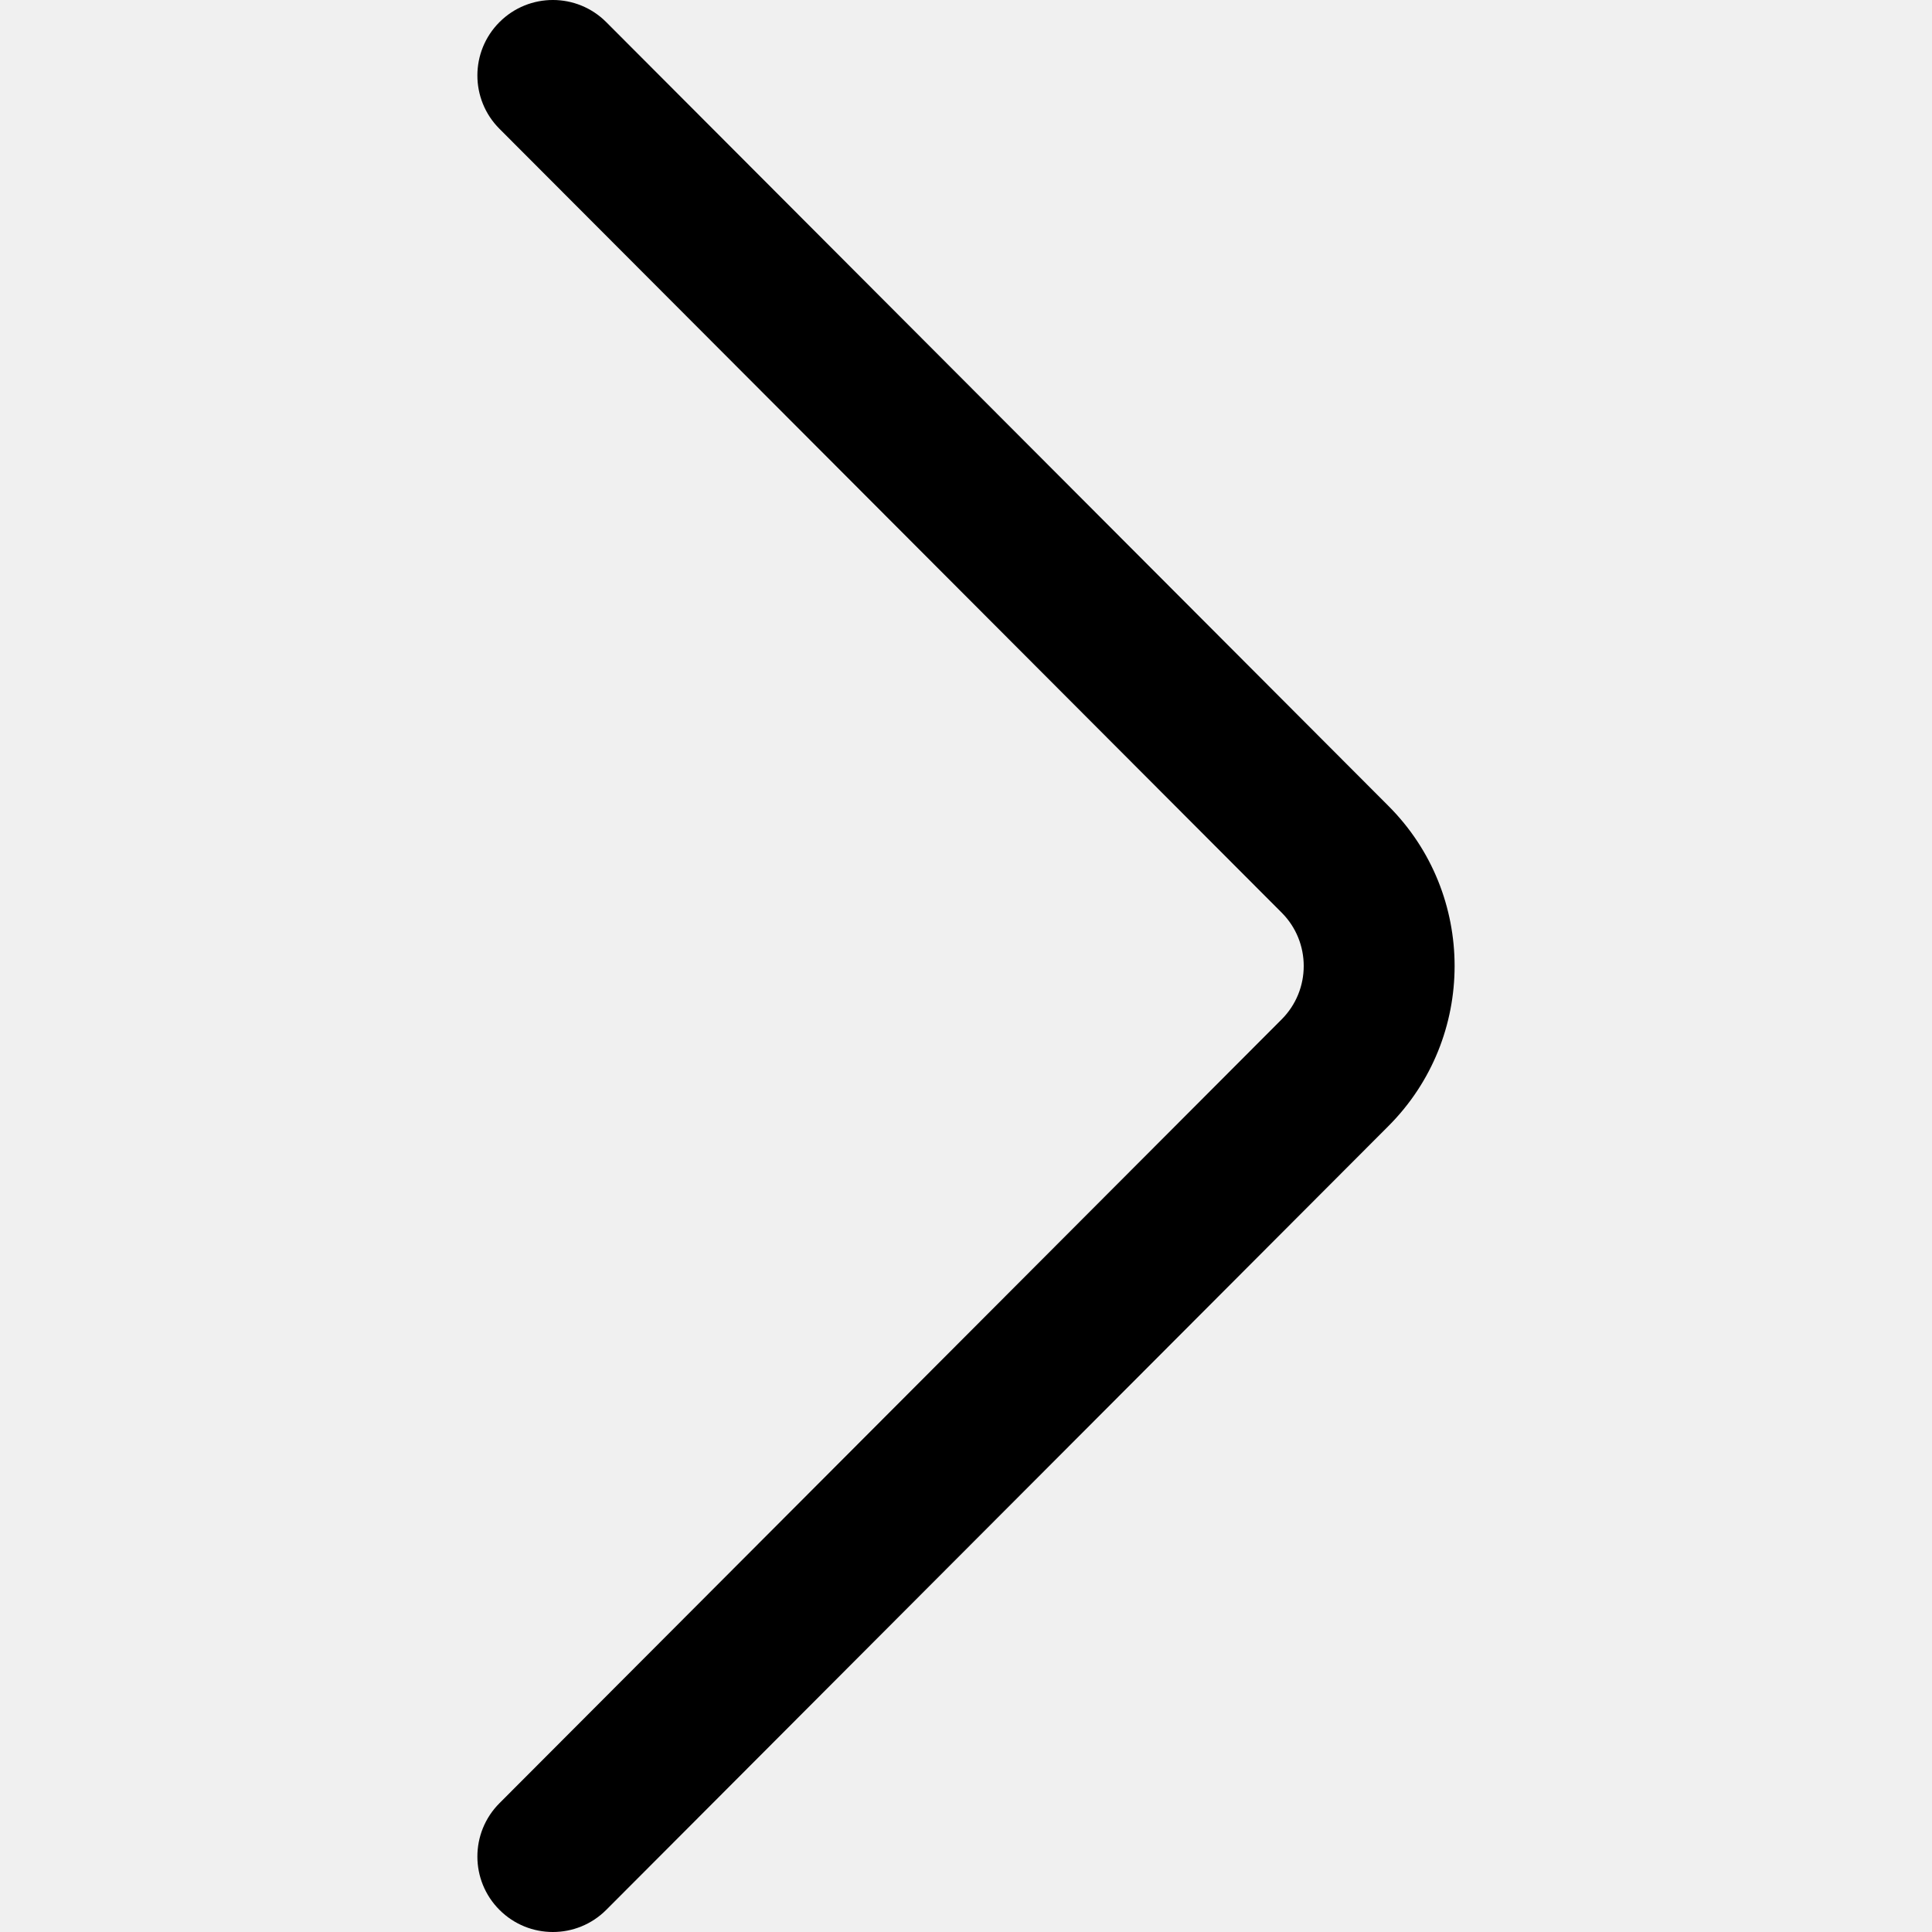
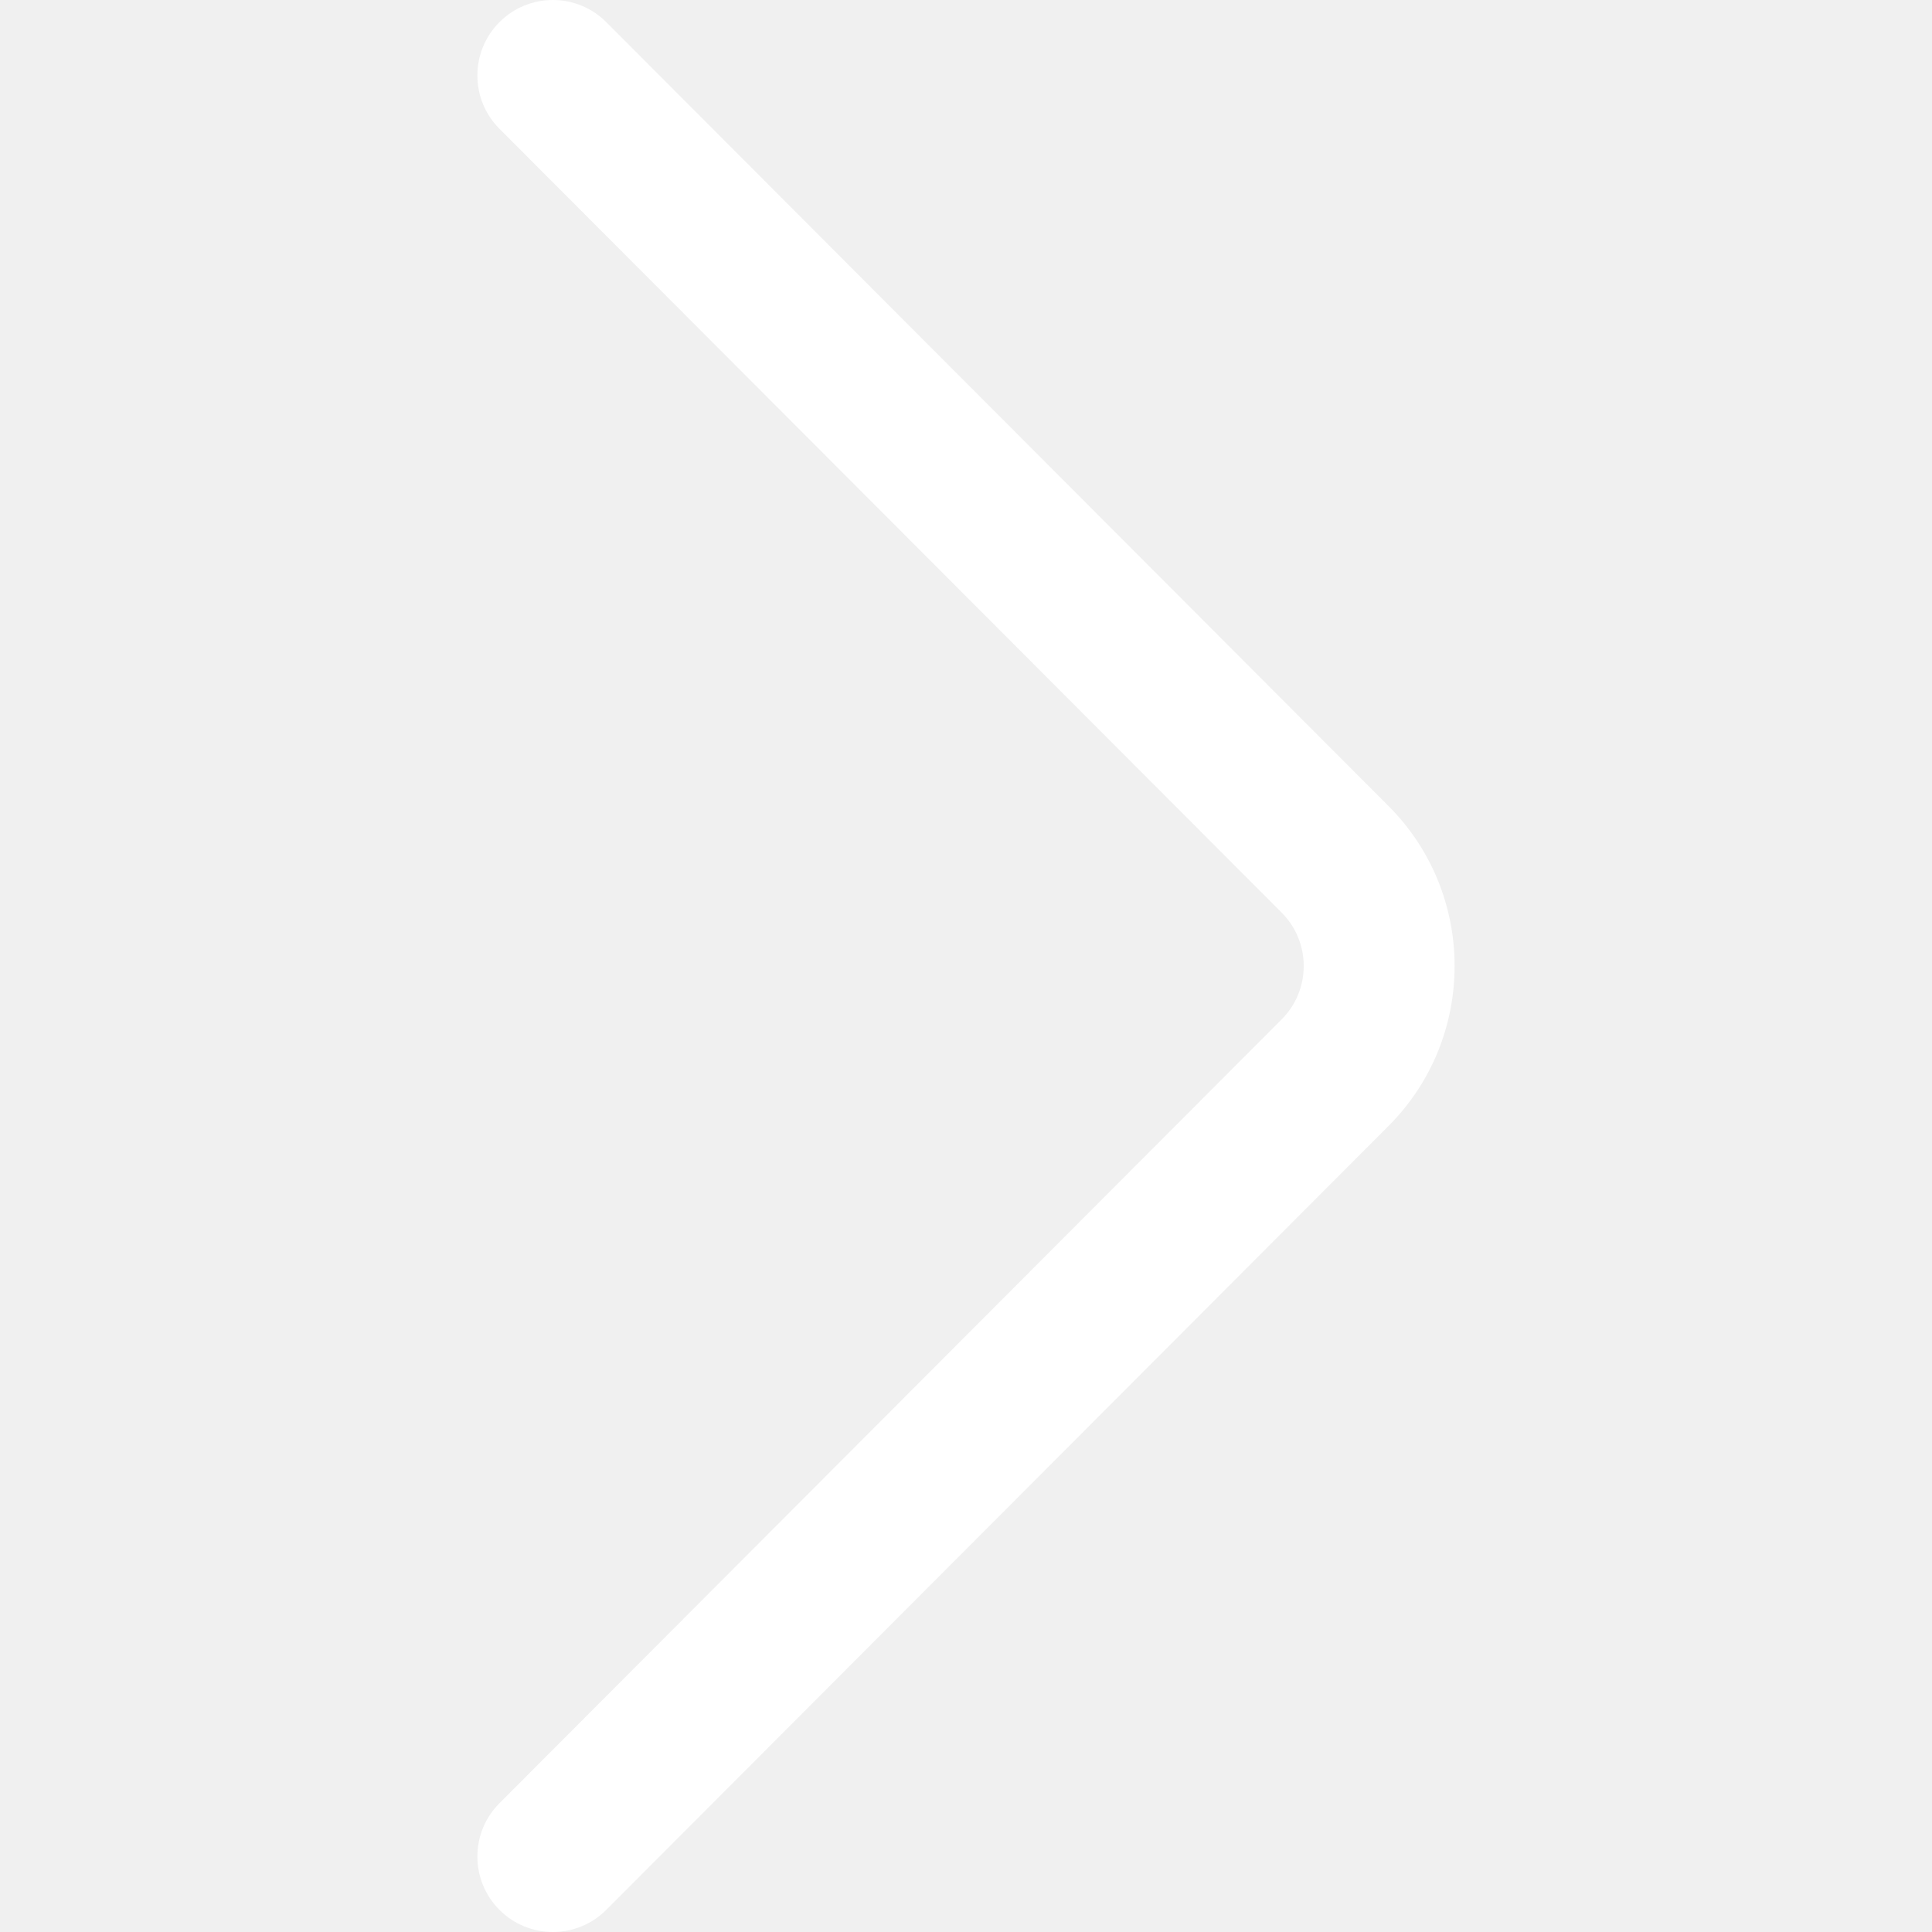
- <svg xmlns="http://www.w3.org/2000/svg" version="1.1" id="Capa_1" x="0px" y="0px" viewBox="0 0 512 512" style="enable-background:new 0 0 512 512;" xml:space="preserve">
+ <svg xmlns="http://www.w3.org/2000/svg" version="1.1" fill="#fff" id="Capa_1" x="0px" y="0px" viewBox="0 0 512 512" style="enable-background:new 0 0 512 512;" xml:space="preserve">
  <g>
    <g>
      <path d="M367.954,213.588L160.67,5.872c-7.804-7.819-20.467-7.831-28.284-0.029c-7.819,7.802-7.832,20.465-0.03,28.284    l207.299,207.731c7.798,7.798,7.798,20.486-0.015,28.299L132.356,477.873c-7.802,7.819-7.789,20.482,0.03,28.284    c3.903,3.896,9.016,5.843,14.127,5.843c5.125,0,10.25-1.958,14.157-5.873l207.269-207.701    C391.333,275.032,391.333,236.967,367.954,213.588z" />
    </g>
  </g>
  <g>
</g>
  <g>
</g>
  <g>
</g>
  <g>
</g>
  <g>
</g>
  <g>
</g>
  <g>
</g>
  <g>
</g>
  <g>
</g>
  <g>
</g>
  <g>
</g>
  <g>
</g>
  <g>
</g>
  <g>
</g>
  <g>
</g>
</svg>
